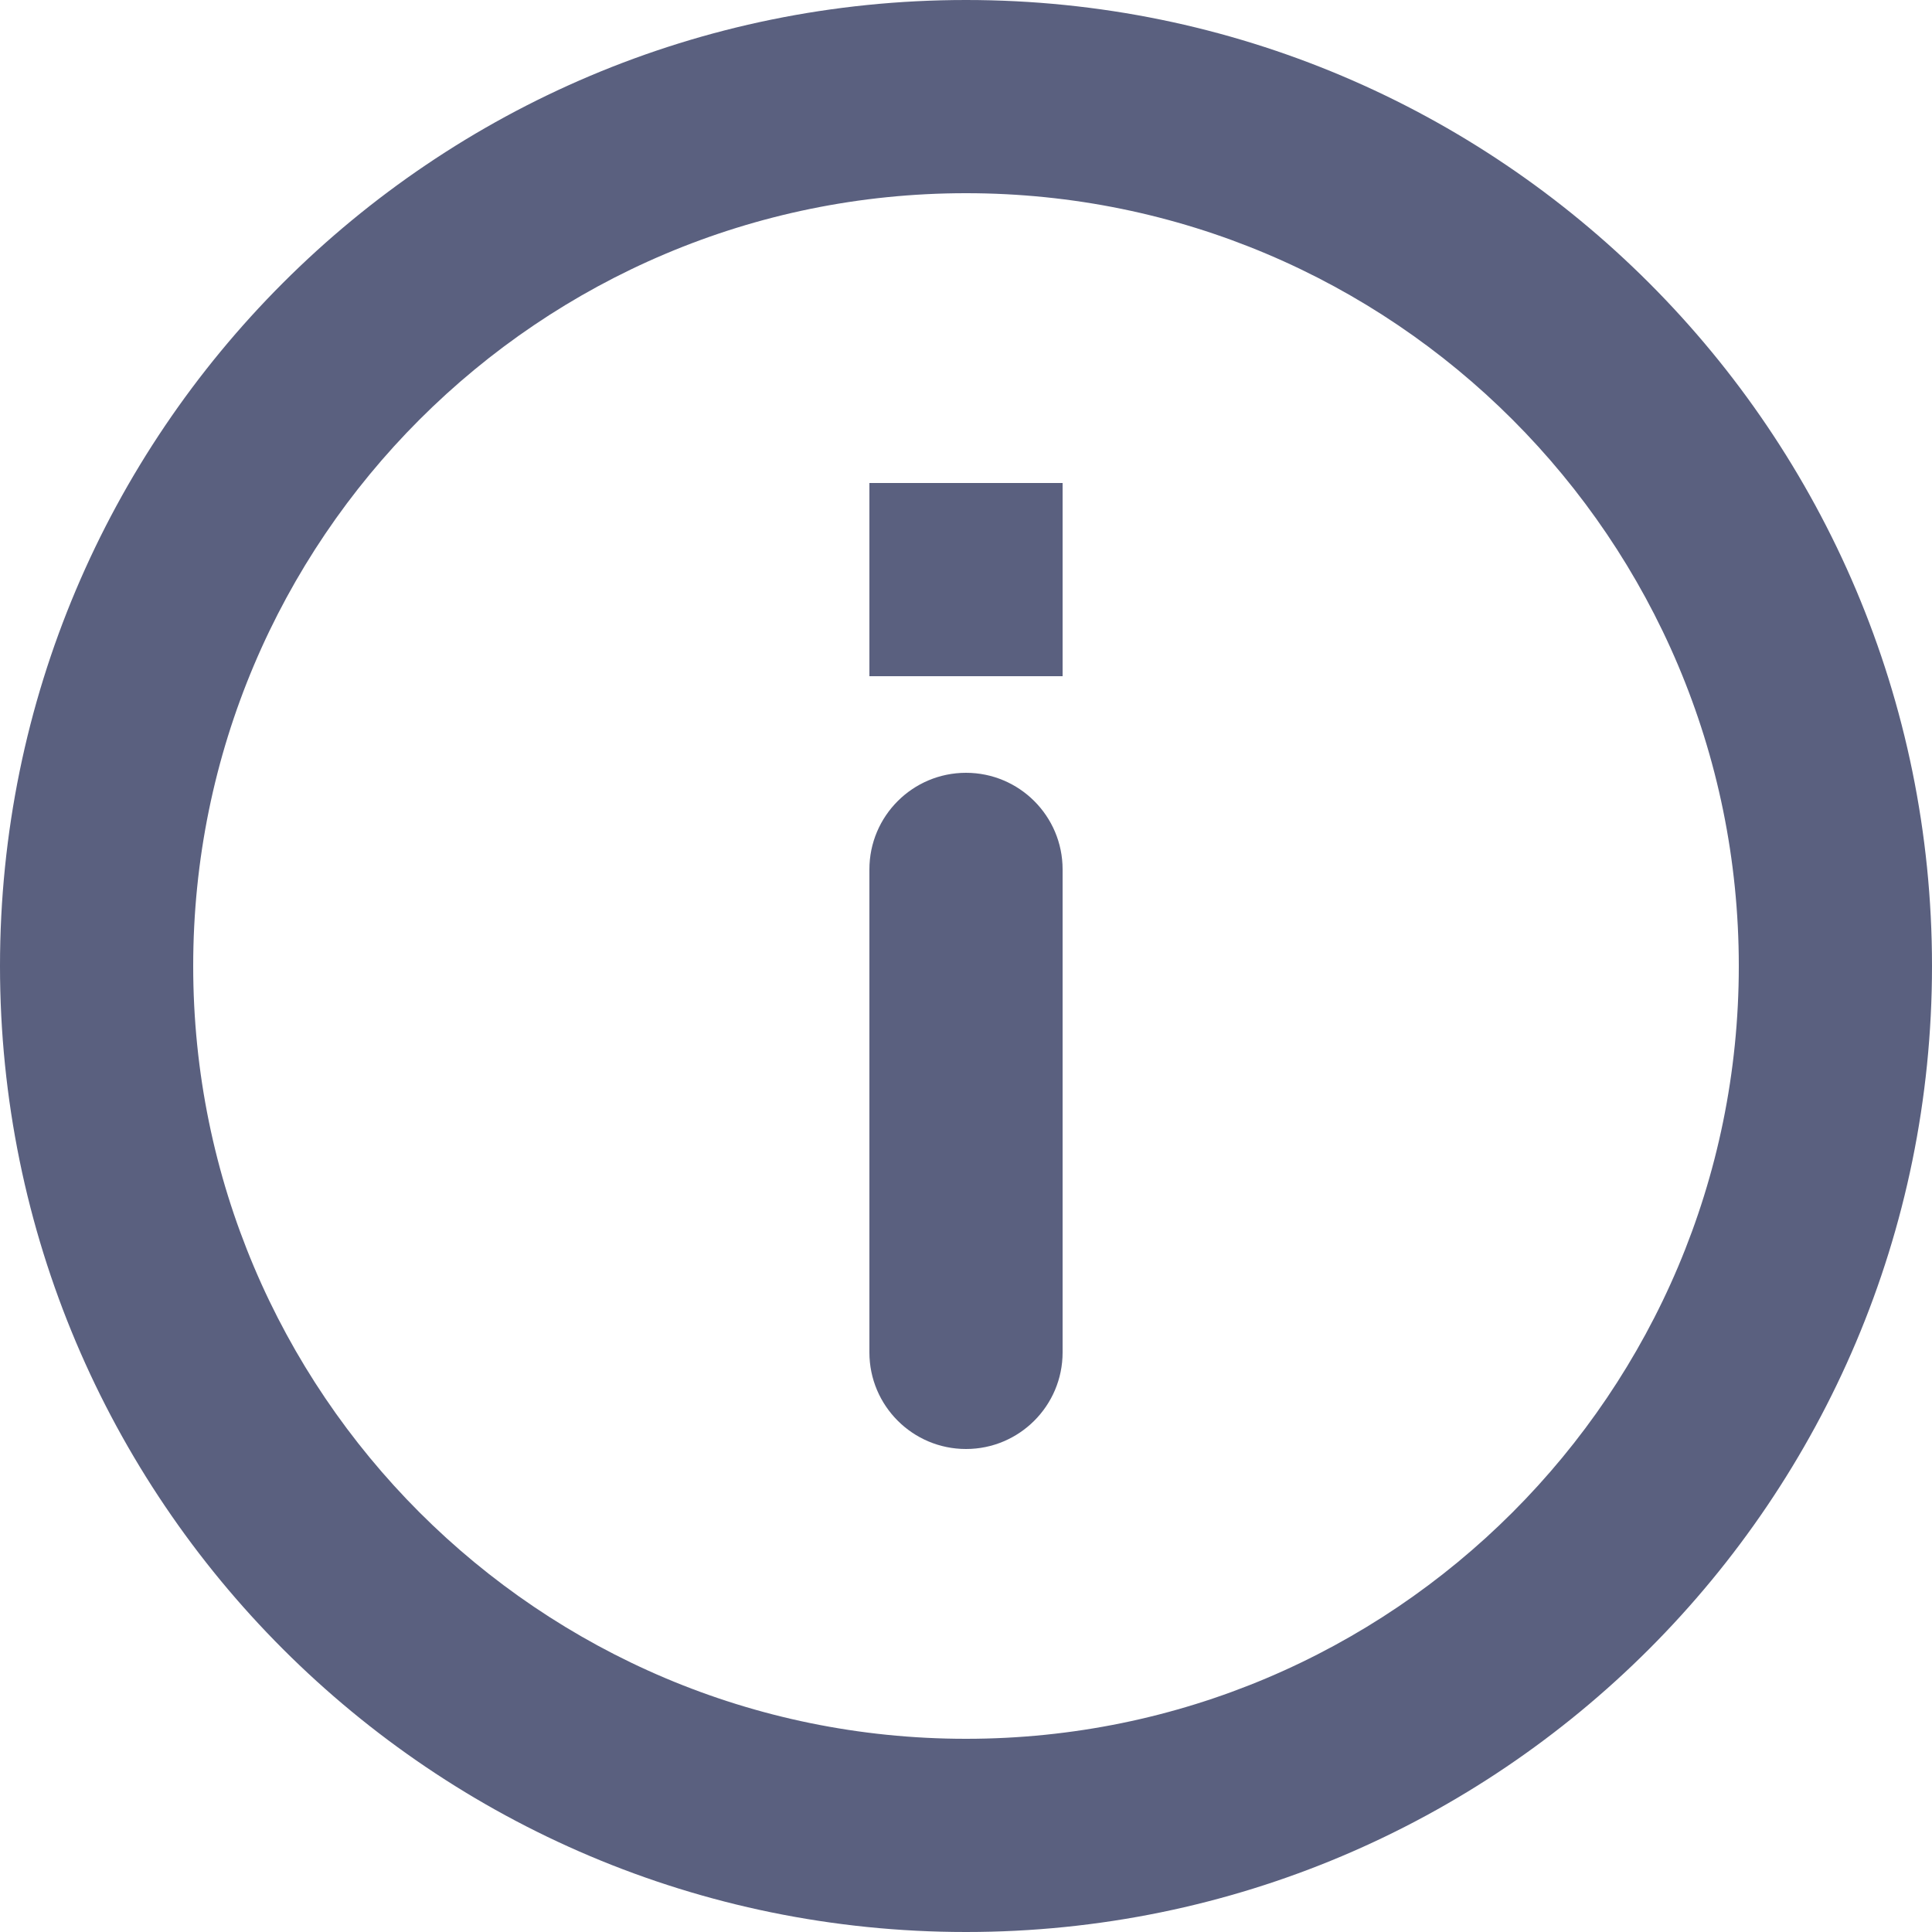
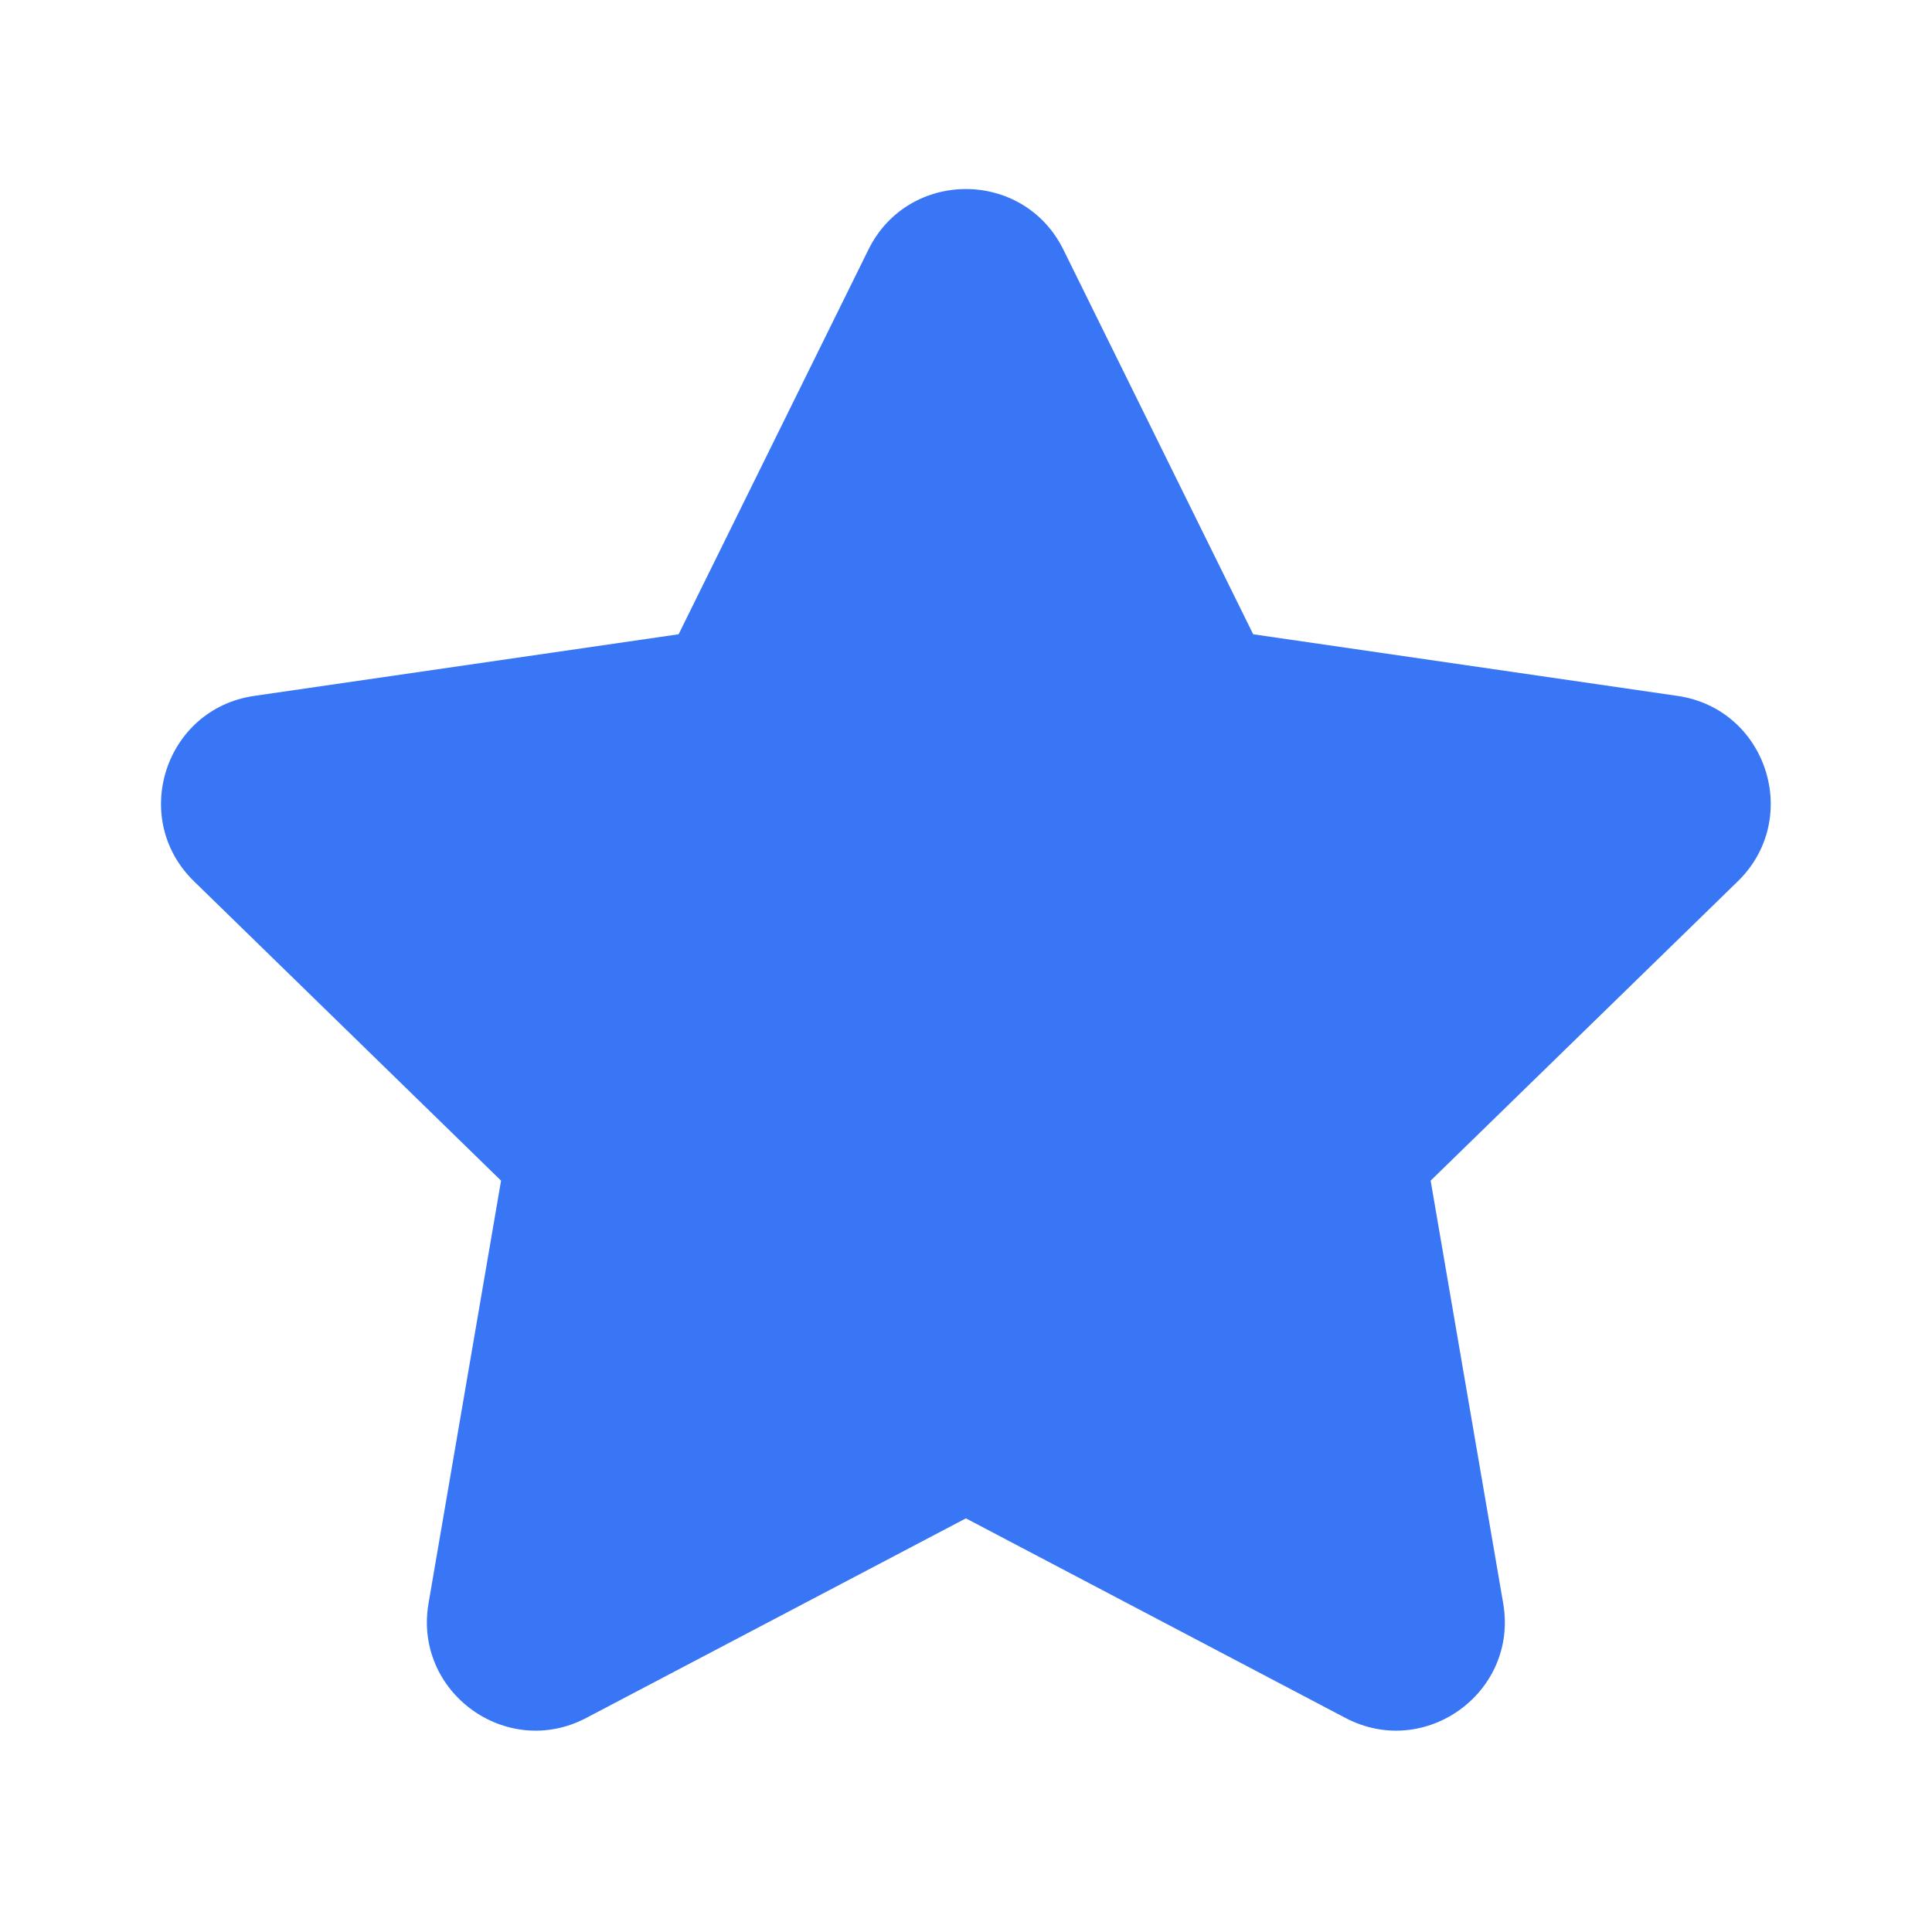
<svg xmlns="http://www.w3.org/2000/svg" width="20" height="20" viewBox="0 0 20 20" fill="none">
-   <path fill-rule="evenodd" clip-rule="evenodd" d="M10 0C15.523 0 20 4.477 20 10C20 15.523 15.523 20 10 20C4.477 20 0 15.523 0 10C0 4.477 4.477 0 10 0ZM10 2C5.582 2 2 5.582 2 10C2 14.418 5.582 18 10 18C14.418 18 18 14.418 18 10C18 5.582 14.418 2 10 2ZM10 8C10.552 8 11 8.448 11 9V14C11 14.552 10.552 15 10 15C9.448 15 9 14.552 9 14V9C9 8.448 9.448 8 10 8ZM10 5C10.138 5 11 5 11 5C11 5 11 5.862 11 6C11 6.276 11 7 11 7C11 7 10.276 7 10 7C9.724 7 9 7 9 7C9 7 9 6.276 9 6C9 5.724 9 5 9 5C9 5 9.724 5 10 5Z" fill="#5A607F" />
+   <path d="M8.99 2.584C9.402 1.748 10.595 1.748 11.008 2.584L12.973 6.566L17.366 7.204C18.289 7.338 18.657 8.472 17.99 9.123L14.81 12.222L15.561 16.598C15.719 17.517 14.754 18.218 13.928 17.784L9.999 15.718L6.069 17.784C5.243 18.218 4.279 17.517 4.436 16.598L5.187 12.222L2.008 9.123C1.34 8.472 1.708 7.338 2.631 7.204L7.025 6.566L8.99 2.584Z" fill="#3876F6" />
</svg>
